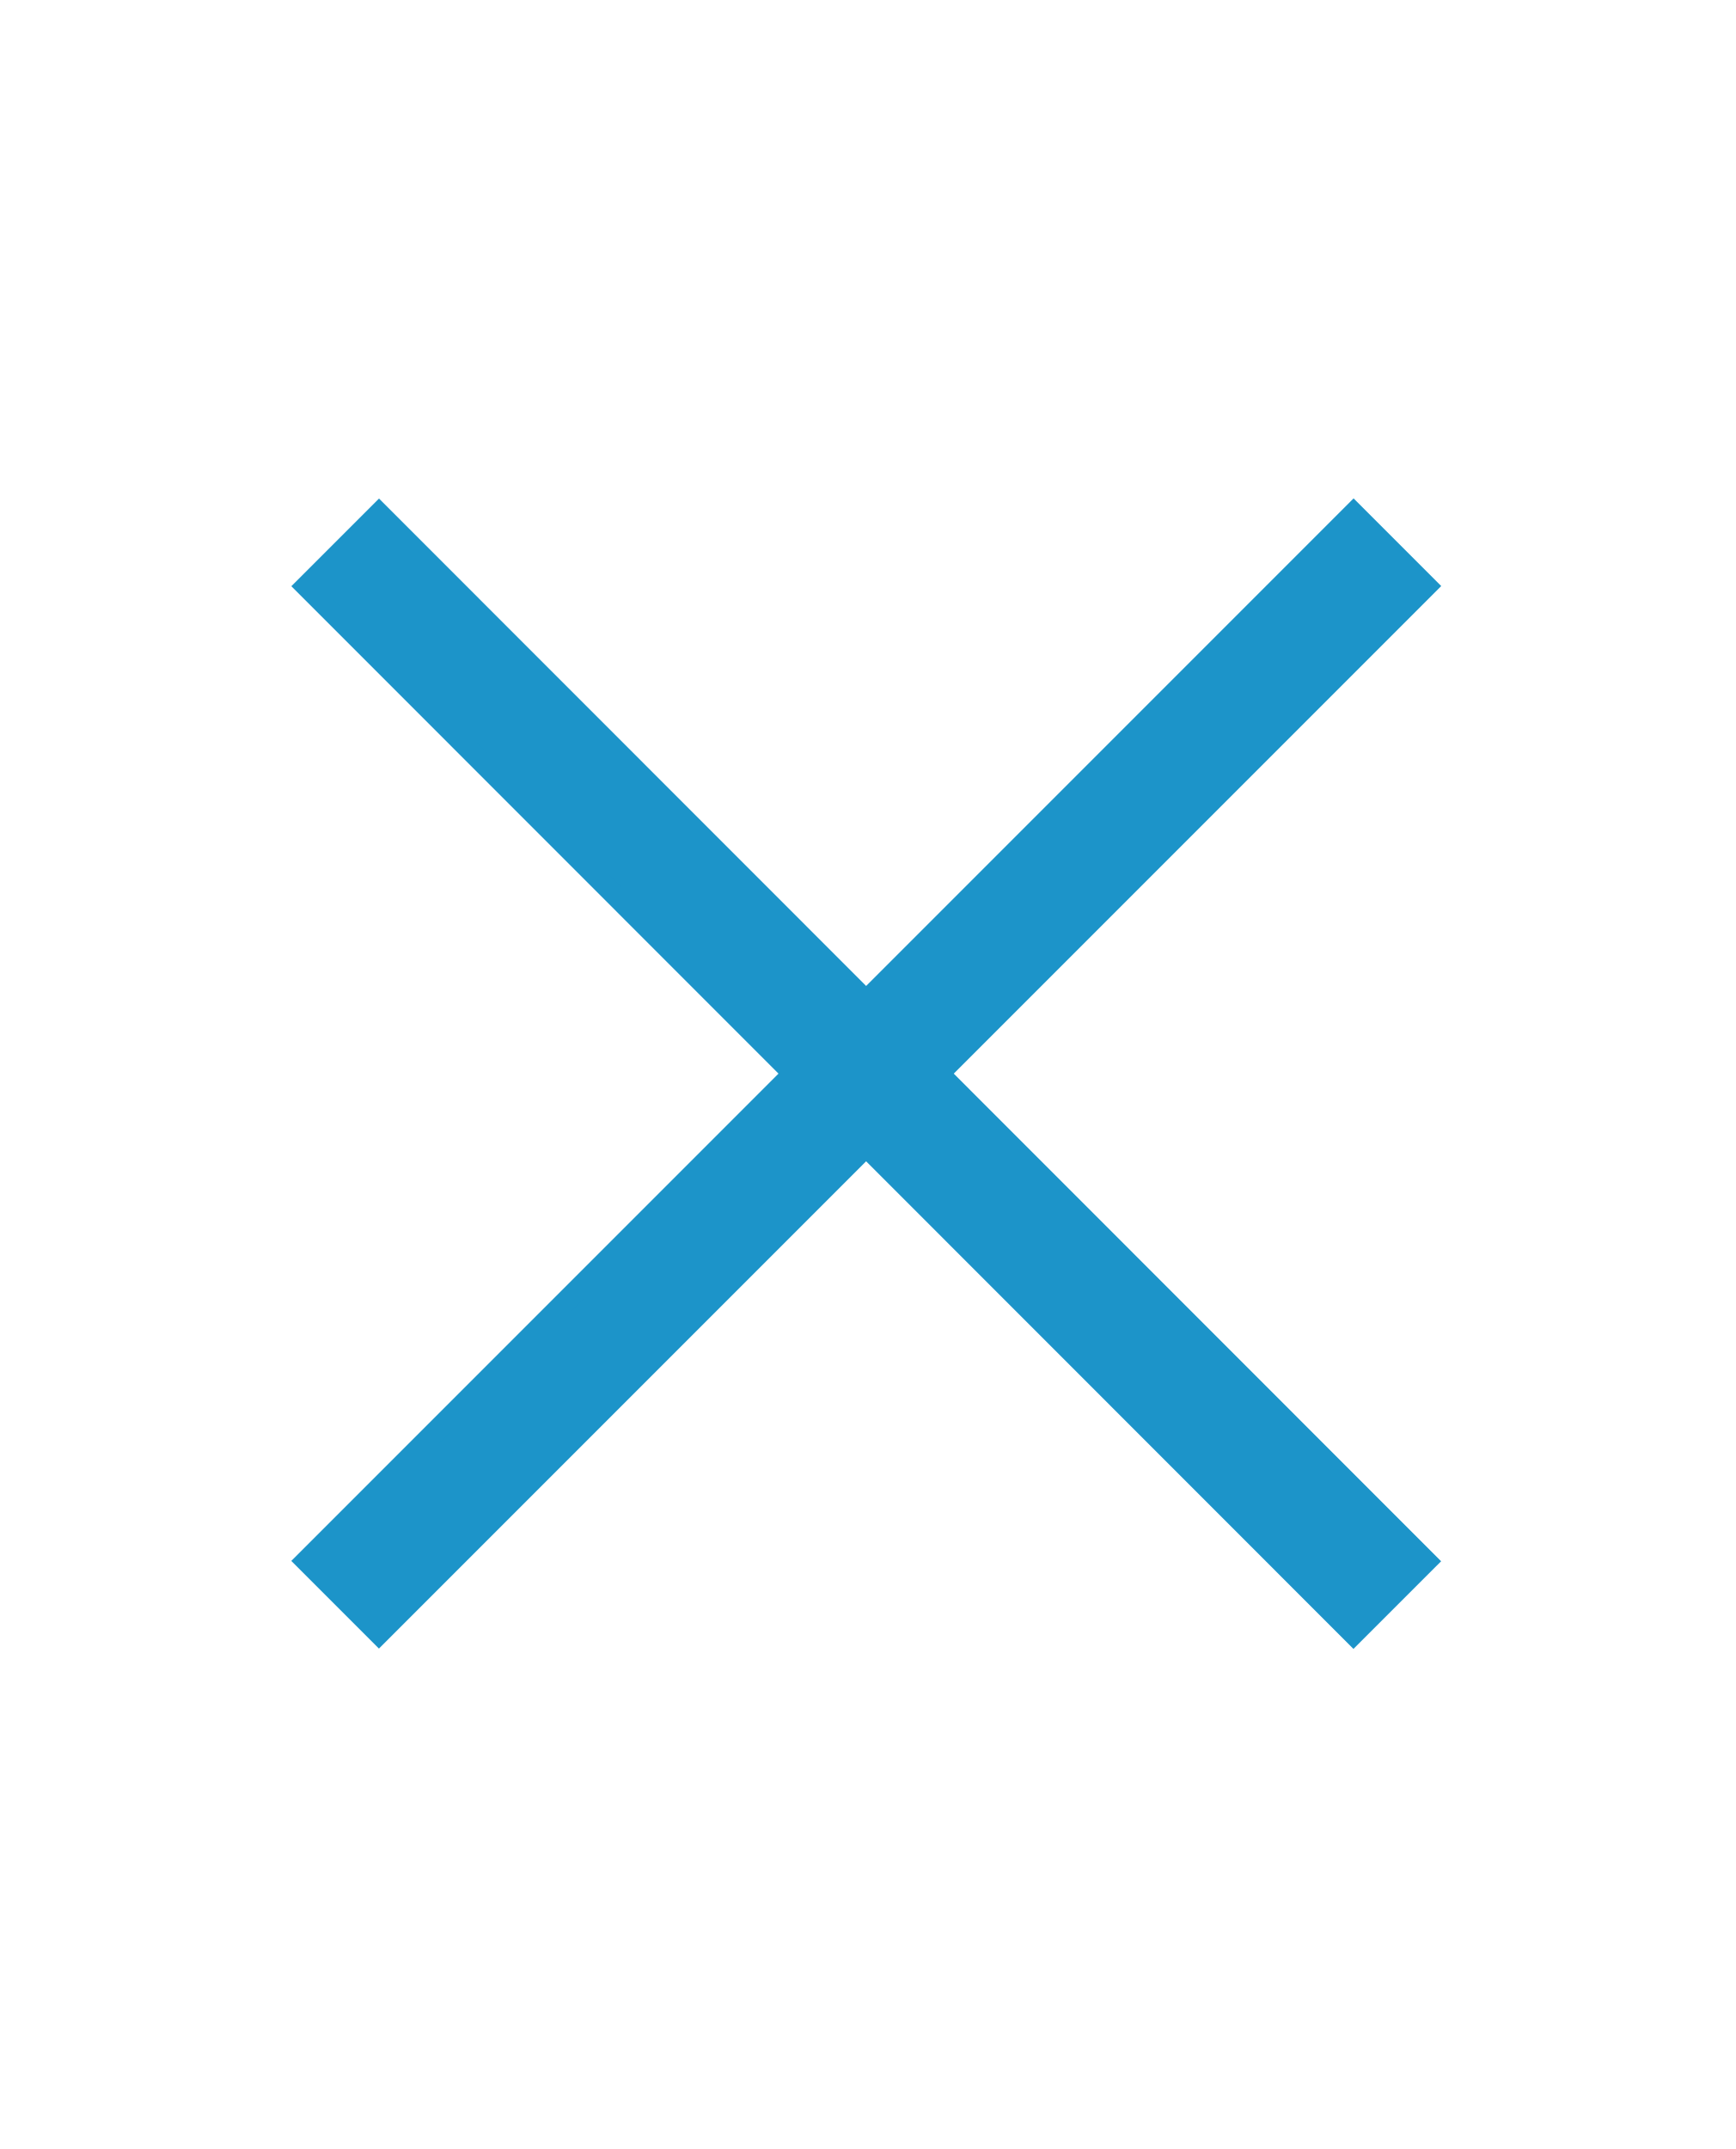
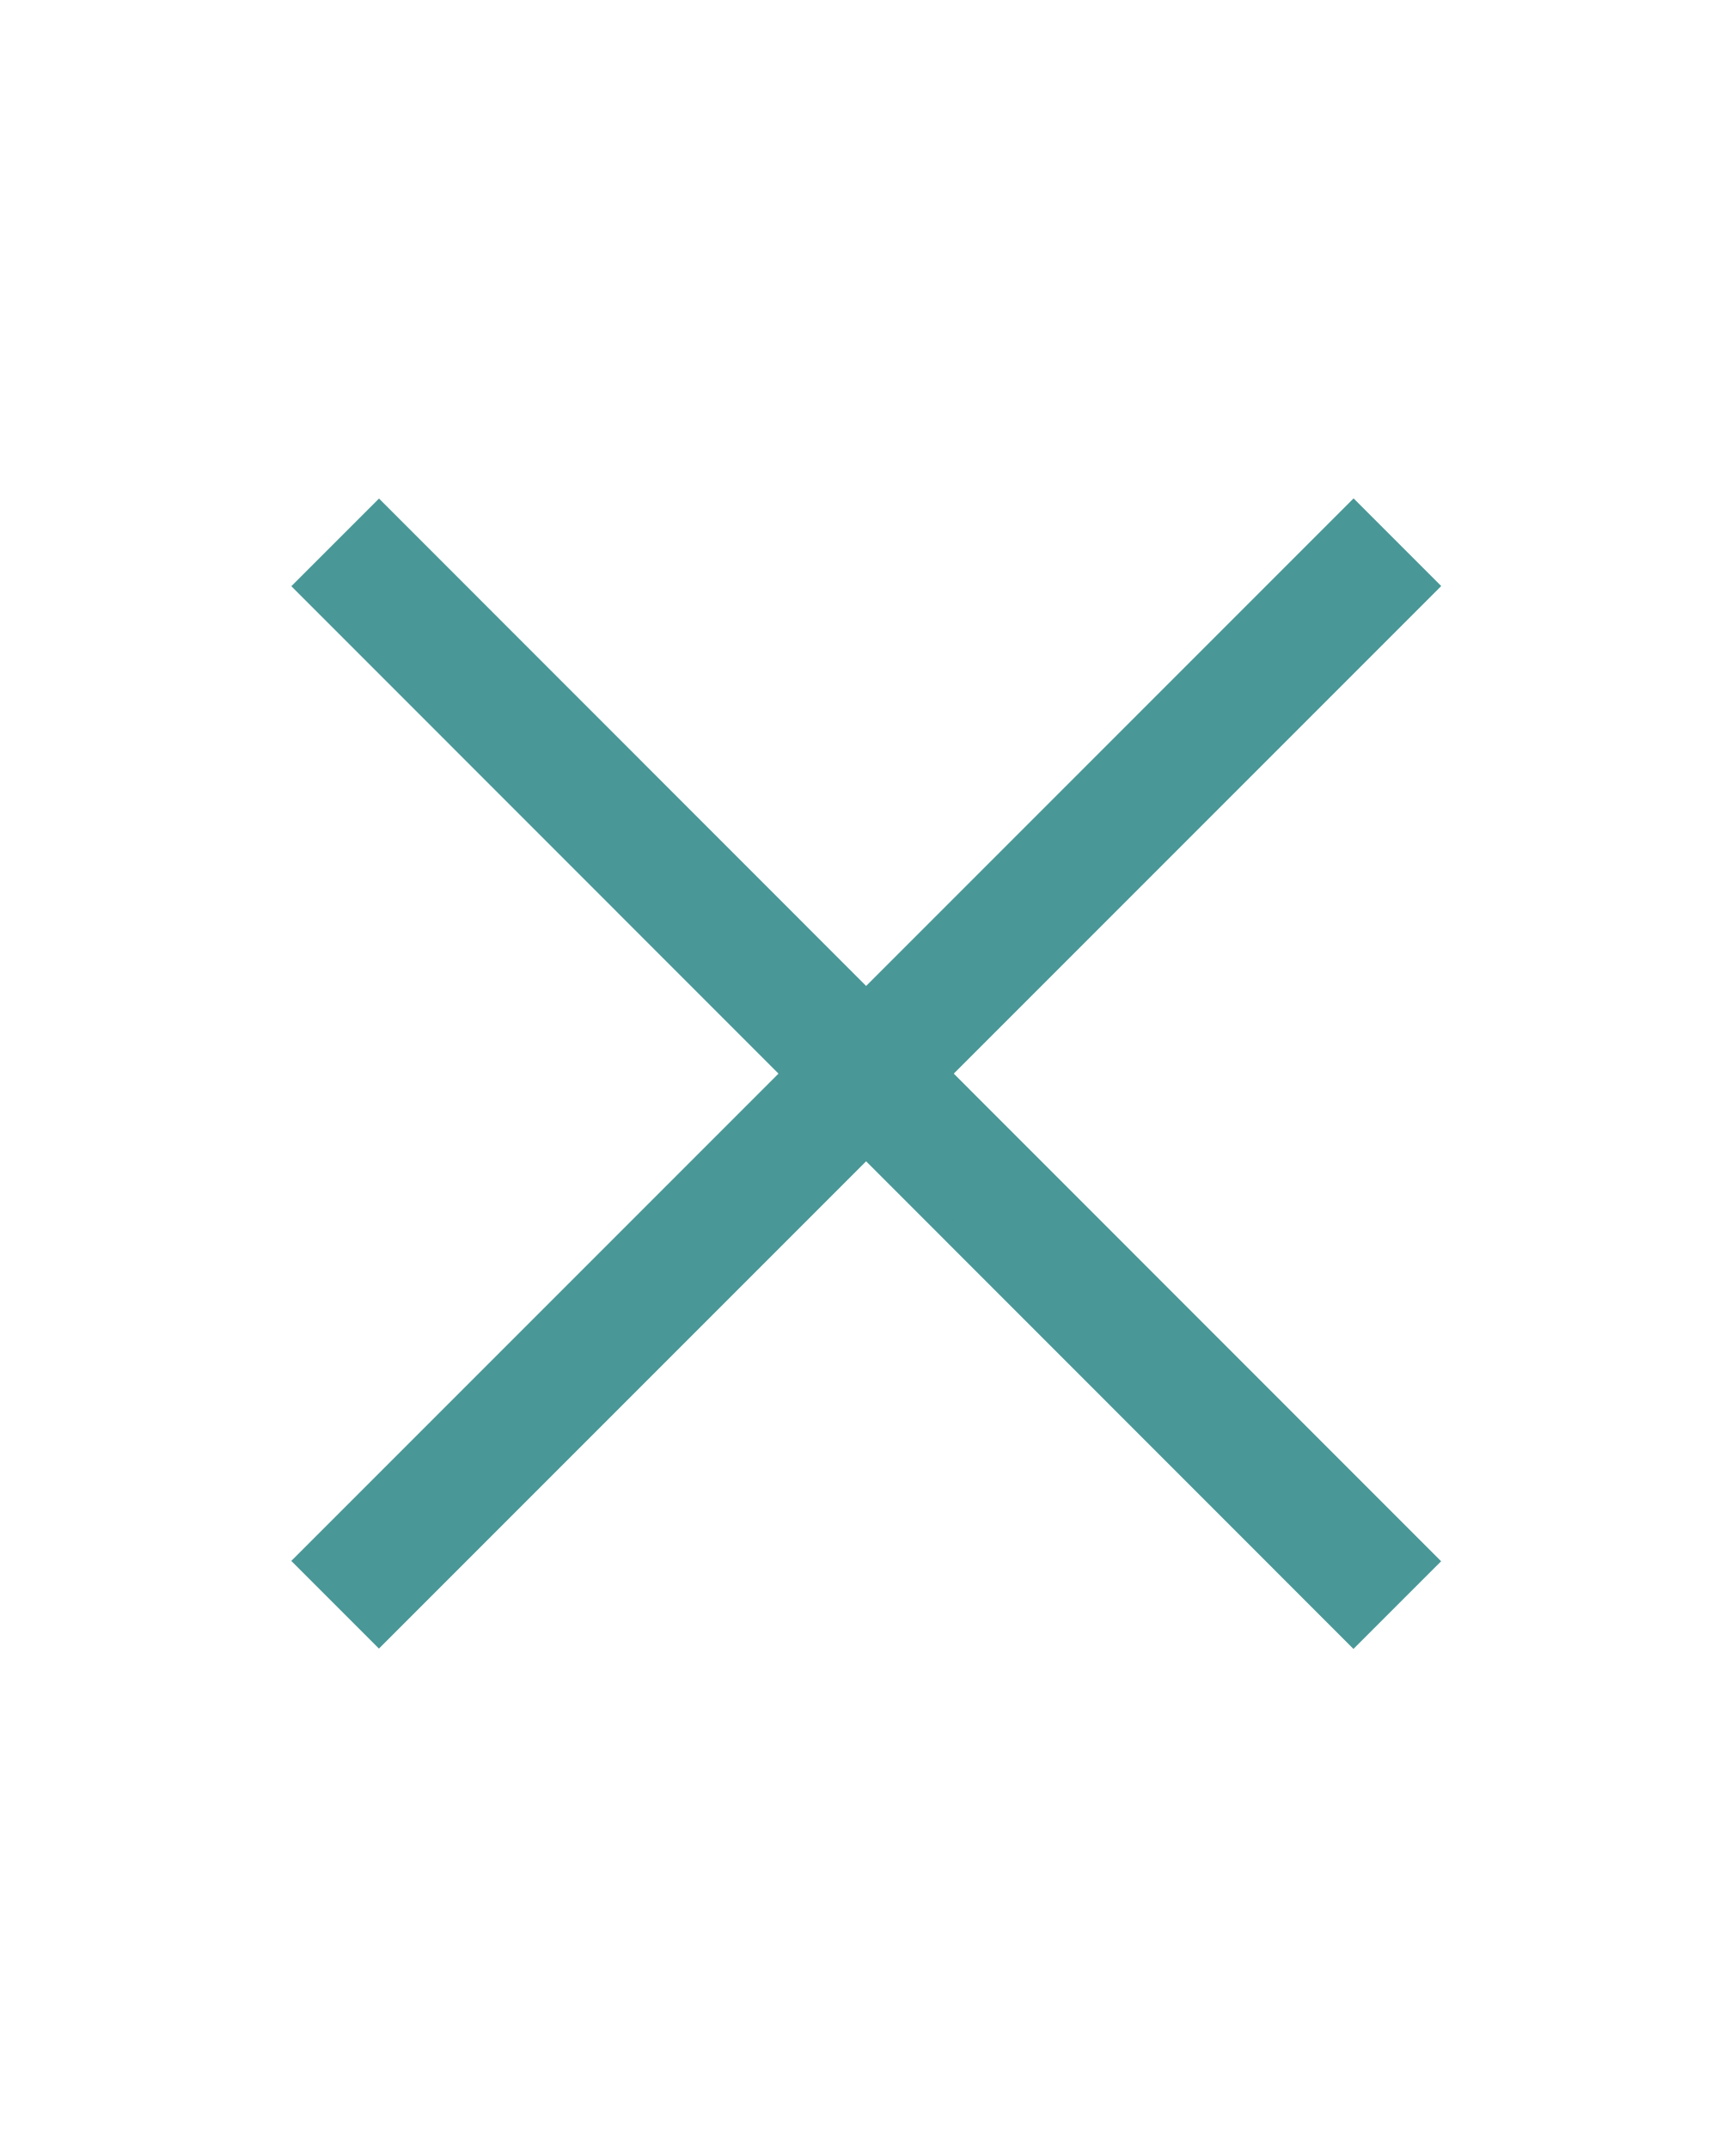
<svg xmlns="http://www.w3.org/2000/svg" width="21" height="26" viewBox="0 0 21 26">
-   <rect x="9.74" y="3.9" width="1.5" height="18.18" transform="translate(-6.12 11.22) rotate(-44.99)" fill="#1c94c9" />
-   <path d="M3.88,7.1l.71-.71,12.5,12.5-.7.71Z" fill="#1c94c9" />
-   <rect x="1.4" y="12.24" width="18.18" height="1.5" transform="translate(-6.12 11.22) rotate(-45)" fill="#1c94c9" />
-   <path d="M3.88,18.89,16.39,6.39l.7.71L4.59,19.6Z" fill="#1c94c9" />
+   <rect x="9.74" y="3.9" width="1.5" height="18.18" transform="translate(-6.12 11.22) rotate(-44.99)" fill="#499797" />
+   <path d="M3.88,7.1l.71-.71,12.5,12.5-.7.71Z" fill="#499797" />
+   <rect x="1.4" y="12.24" width="18.18" height="1.5" transform="translate(-6.12 11.22) rotate(-45)" fill="#499797" />
+   <path d="M3.88,18.89,16.39,6.39l.7.71L4.59,19.6Z" fill="#499797" />
</svg>
